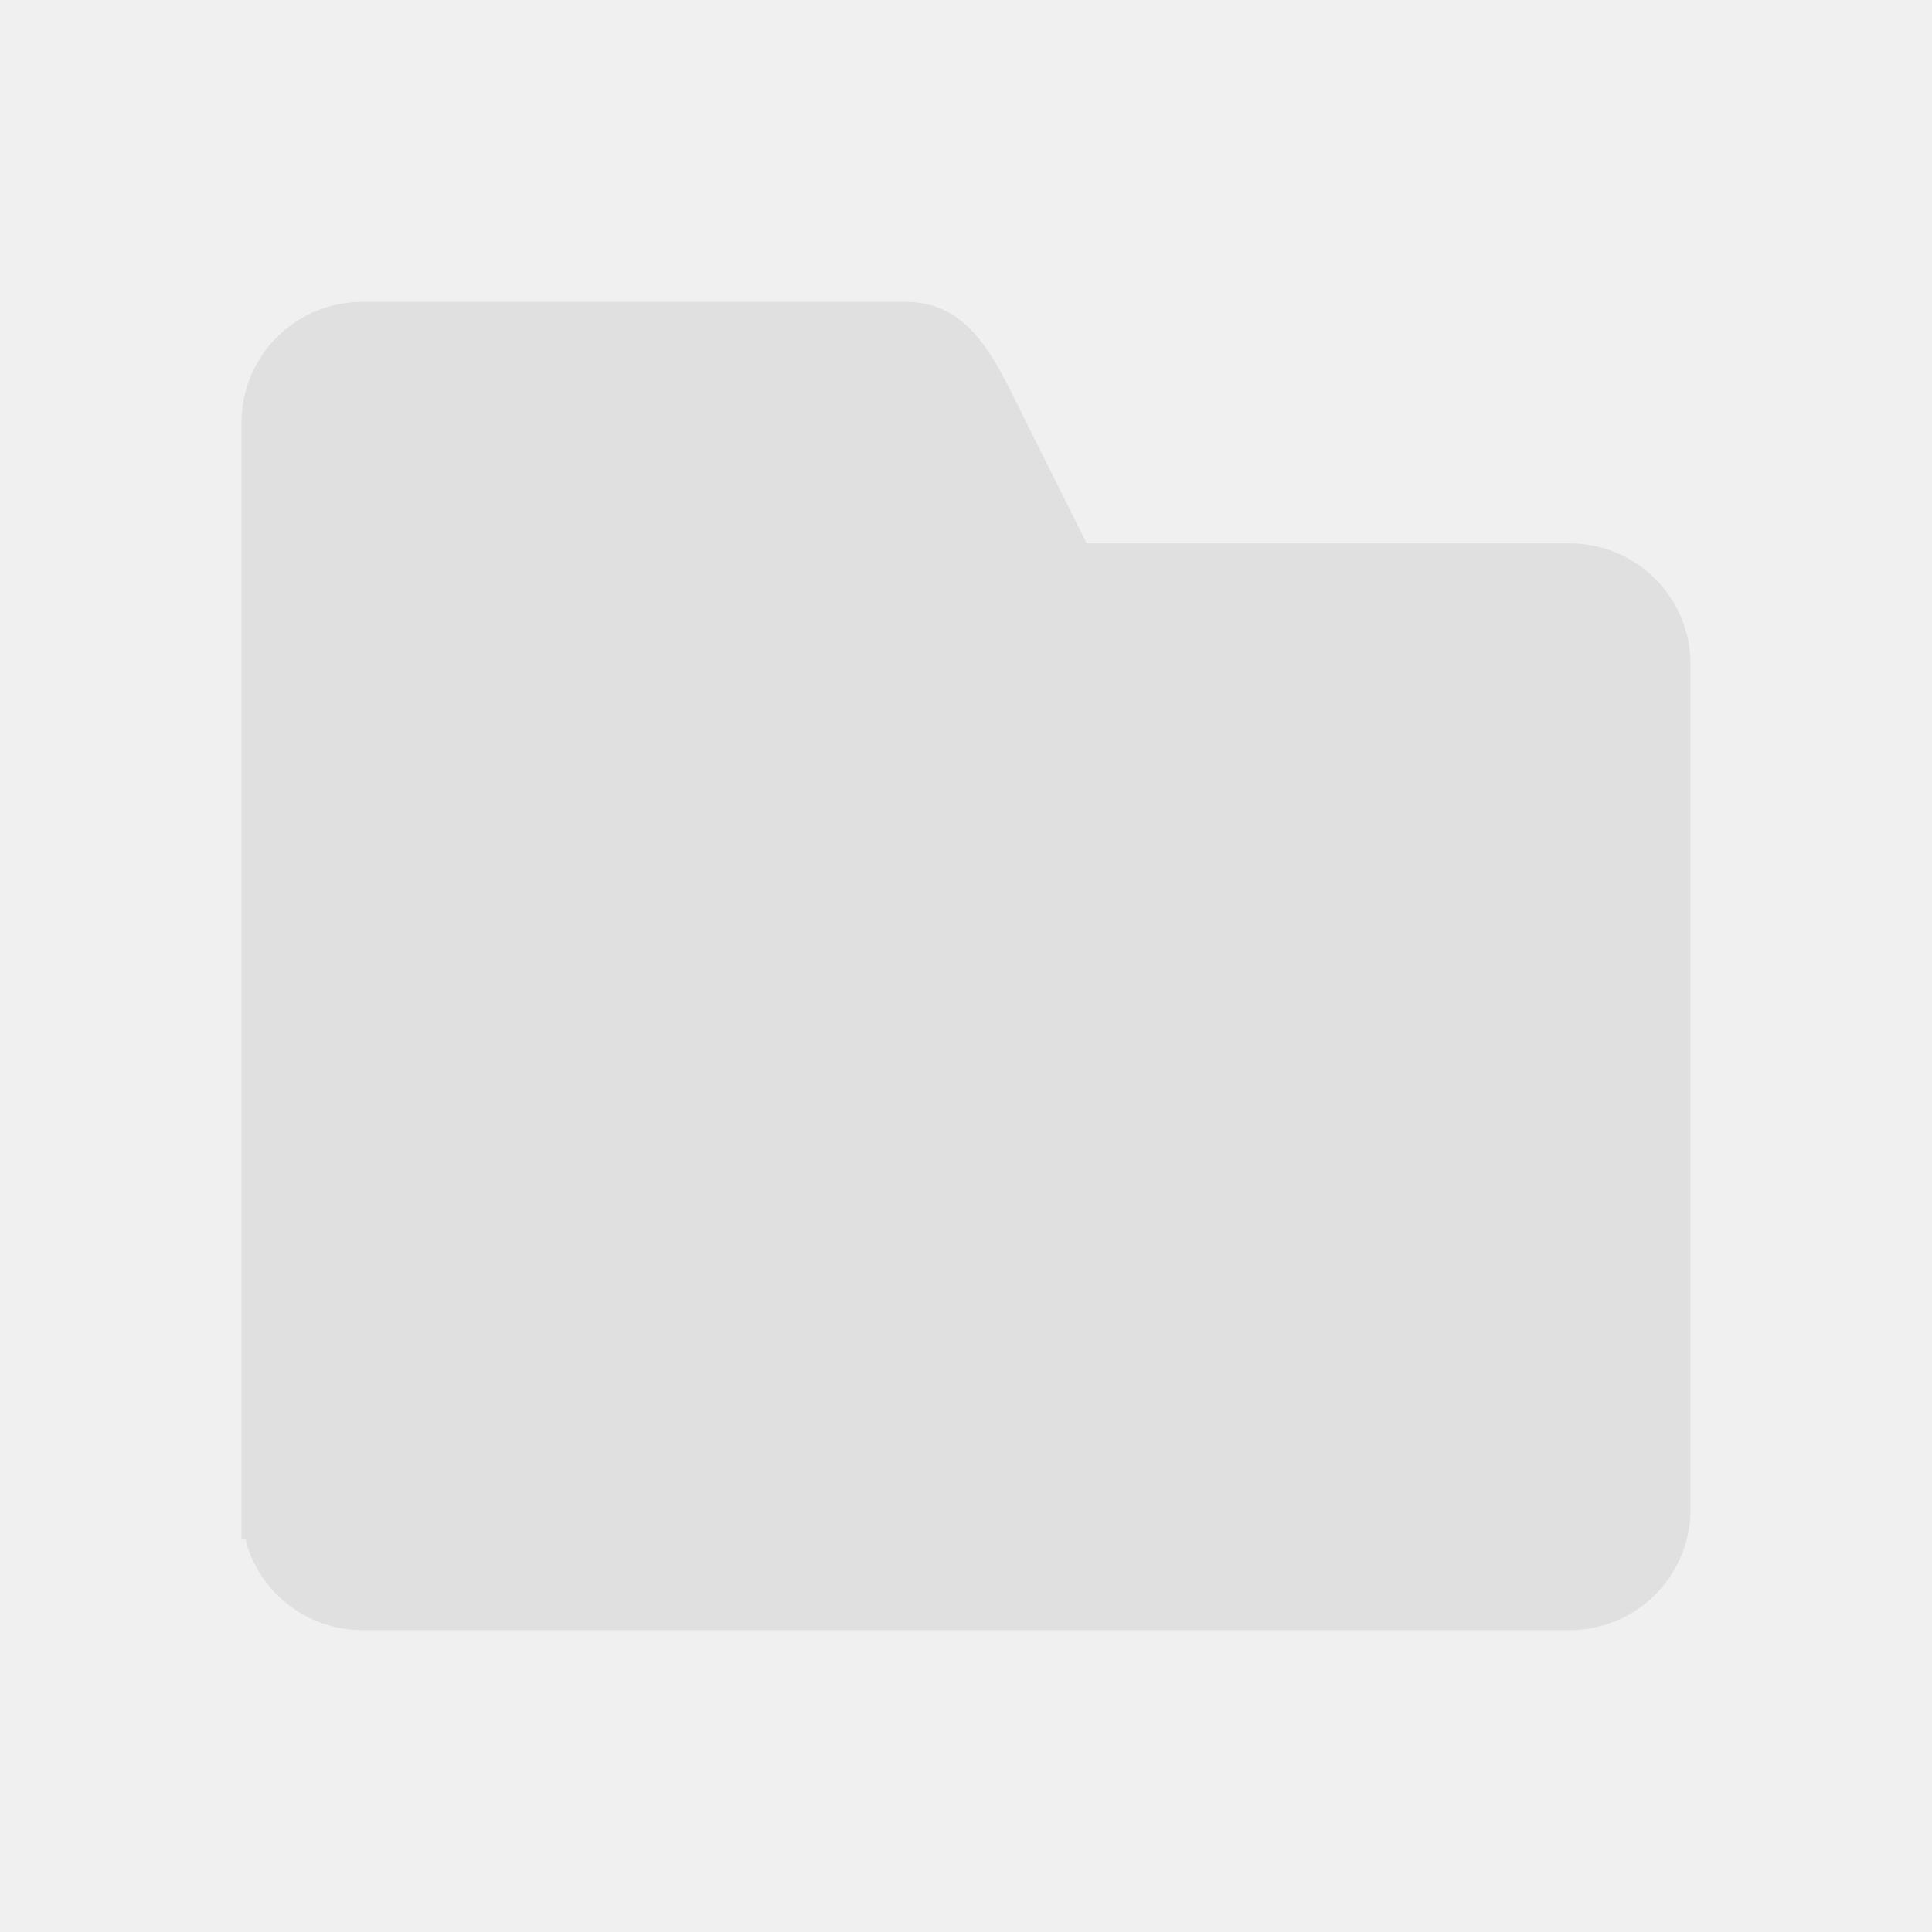
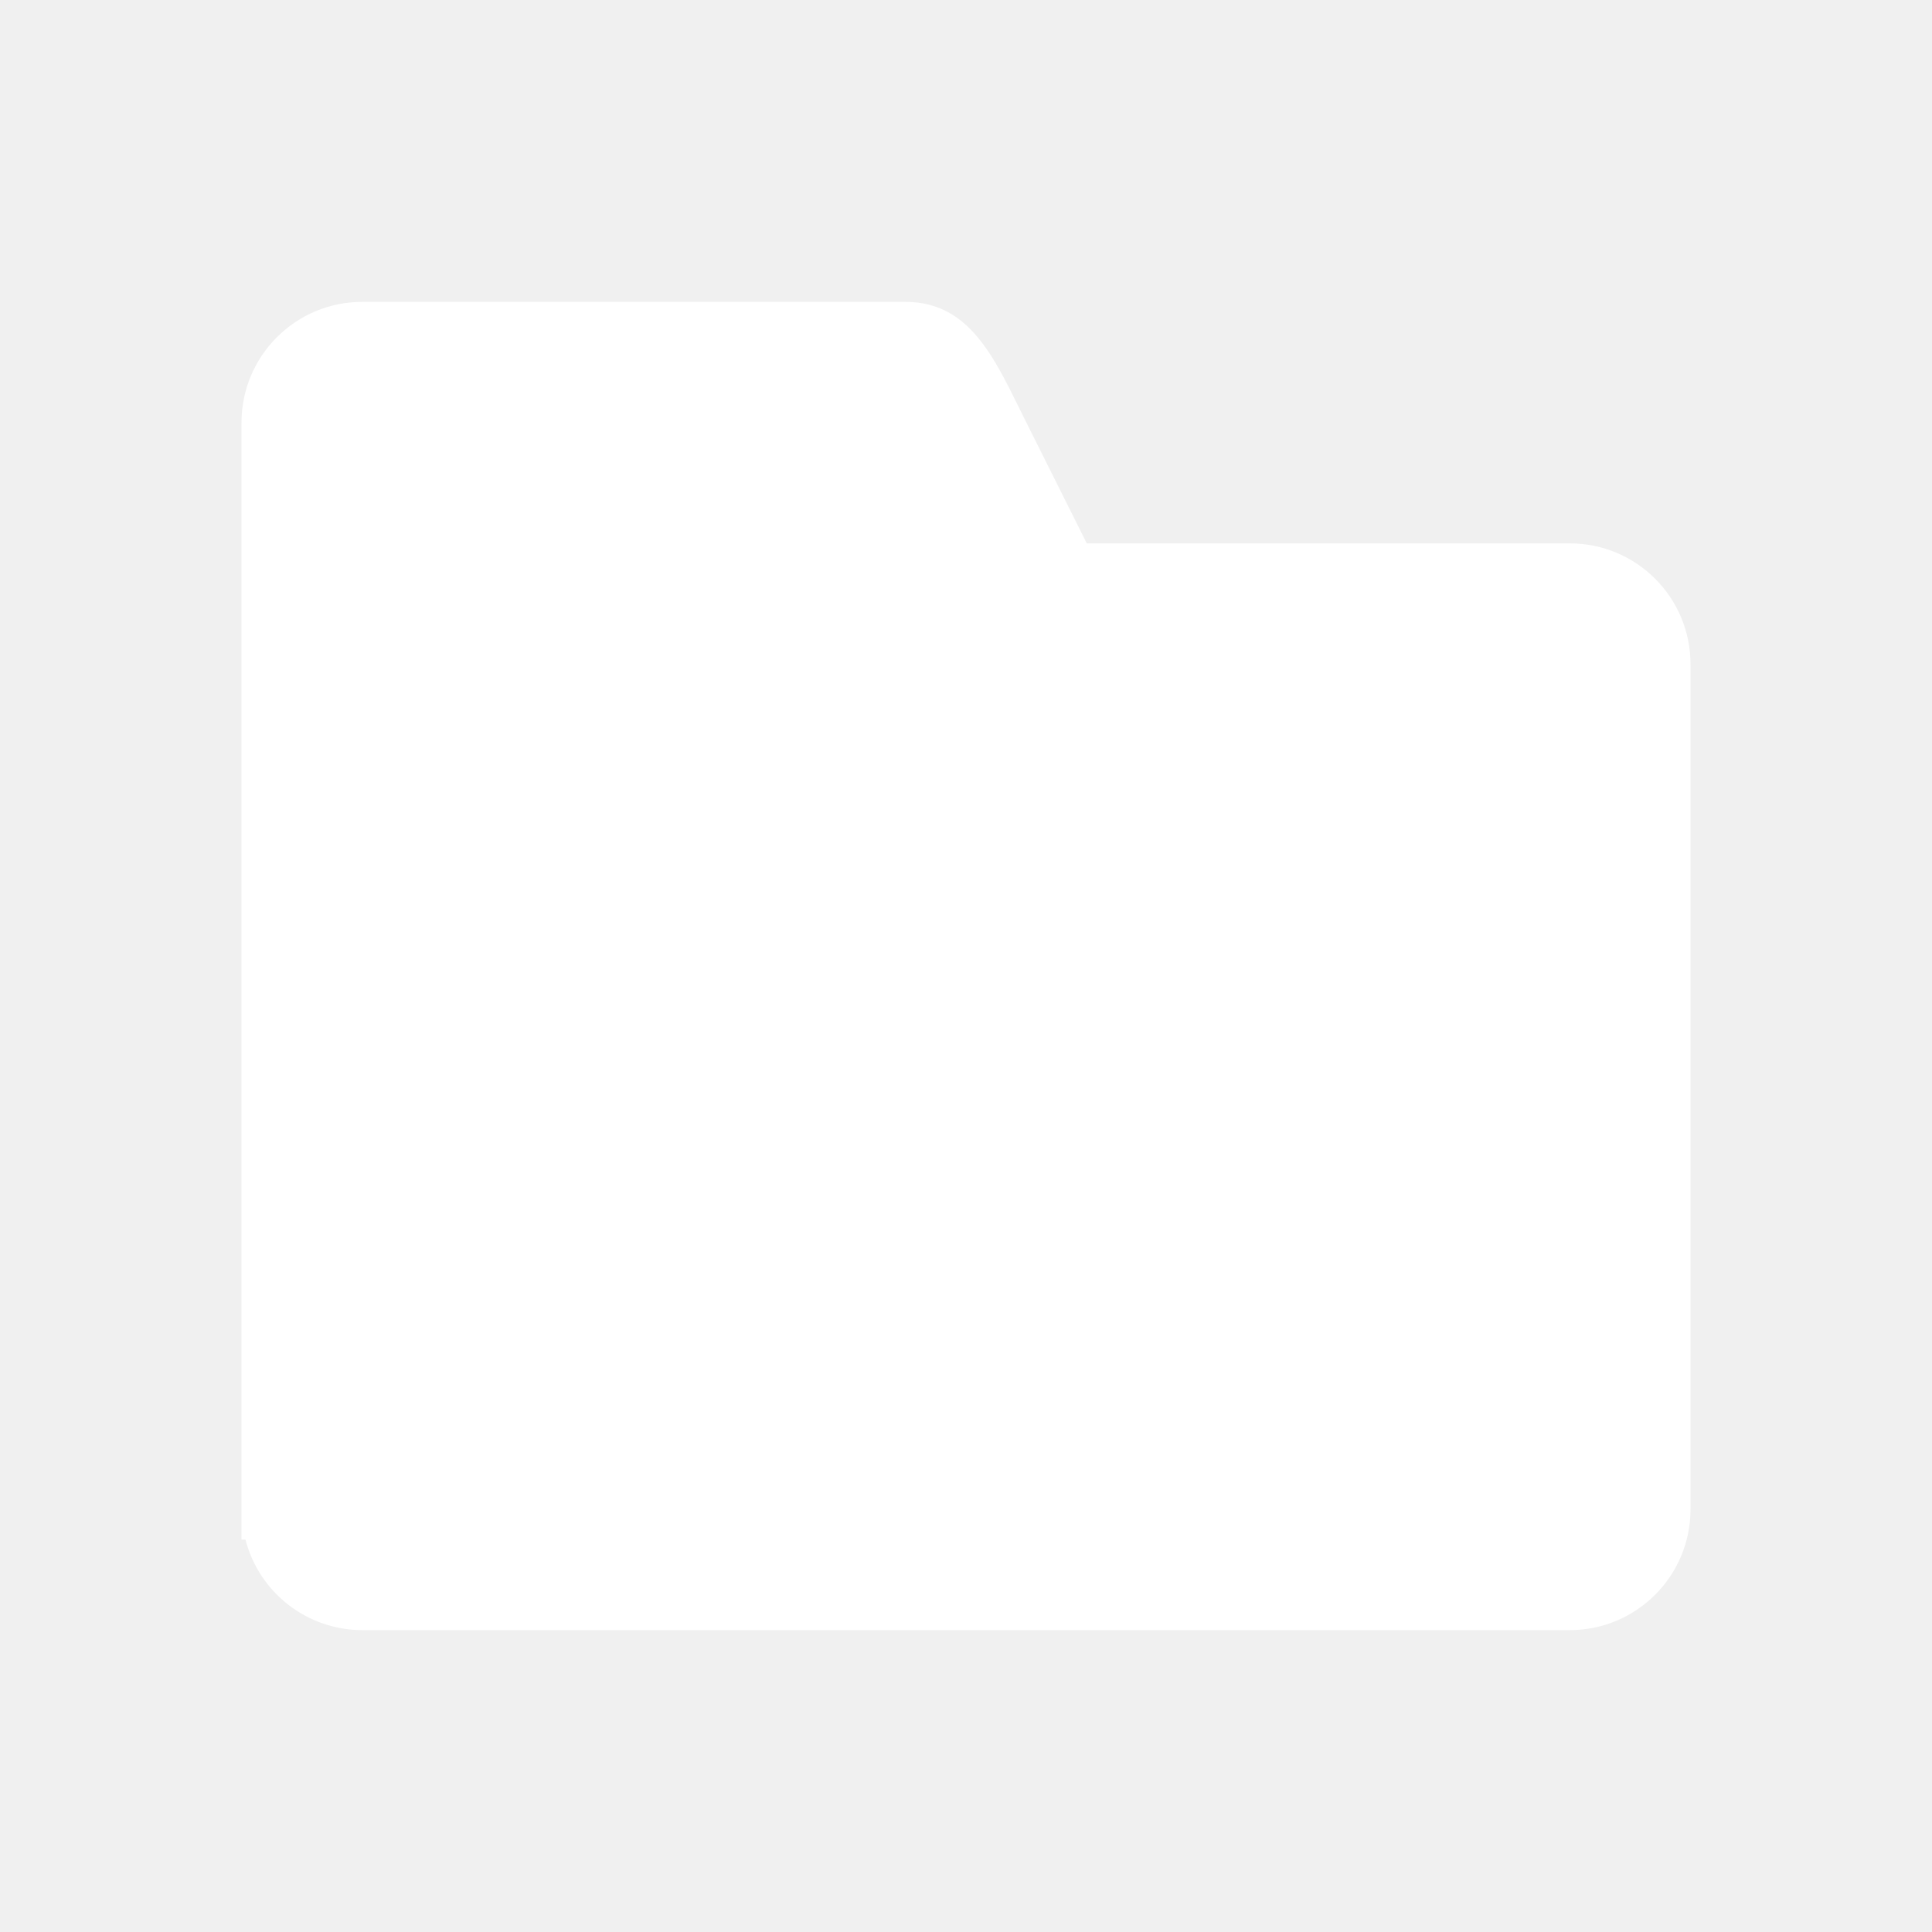
<svg xmlns="http://www.w3.org/2000/svg" height="64" viewBox="0 0 64 64" width="64">
-   <path d="m12 10c-2.209 0-4 1.791-4 4v37h.131c.456 1.765 2.047 2.998 3.869 3h40c2.209 0 4-1.791 4-4v-28c0-2.209-1.791-4-4-4h-16l-2-4c-.988-1.976-1.791-4-4-4z" fill="#e0e0e0" stroke-linecap="round" stroke-linejoin="round" stroke-width="2" />
+   <path d="m12 10c-2.209 0-4 1.791-4 4v37h.131c.456 1.765 2.047 2.998 3.869 3h40c2.209 0 4-1.791 4-4v-28c0-2.209-1.791-4-4-4h-16l-2-4c-.988-1.976-1.791-4-4-4z" fill="#ffffff" stroke-linecap="round" stroke-linejoin="round" stroke-width="2" />
</svg>
